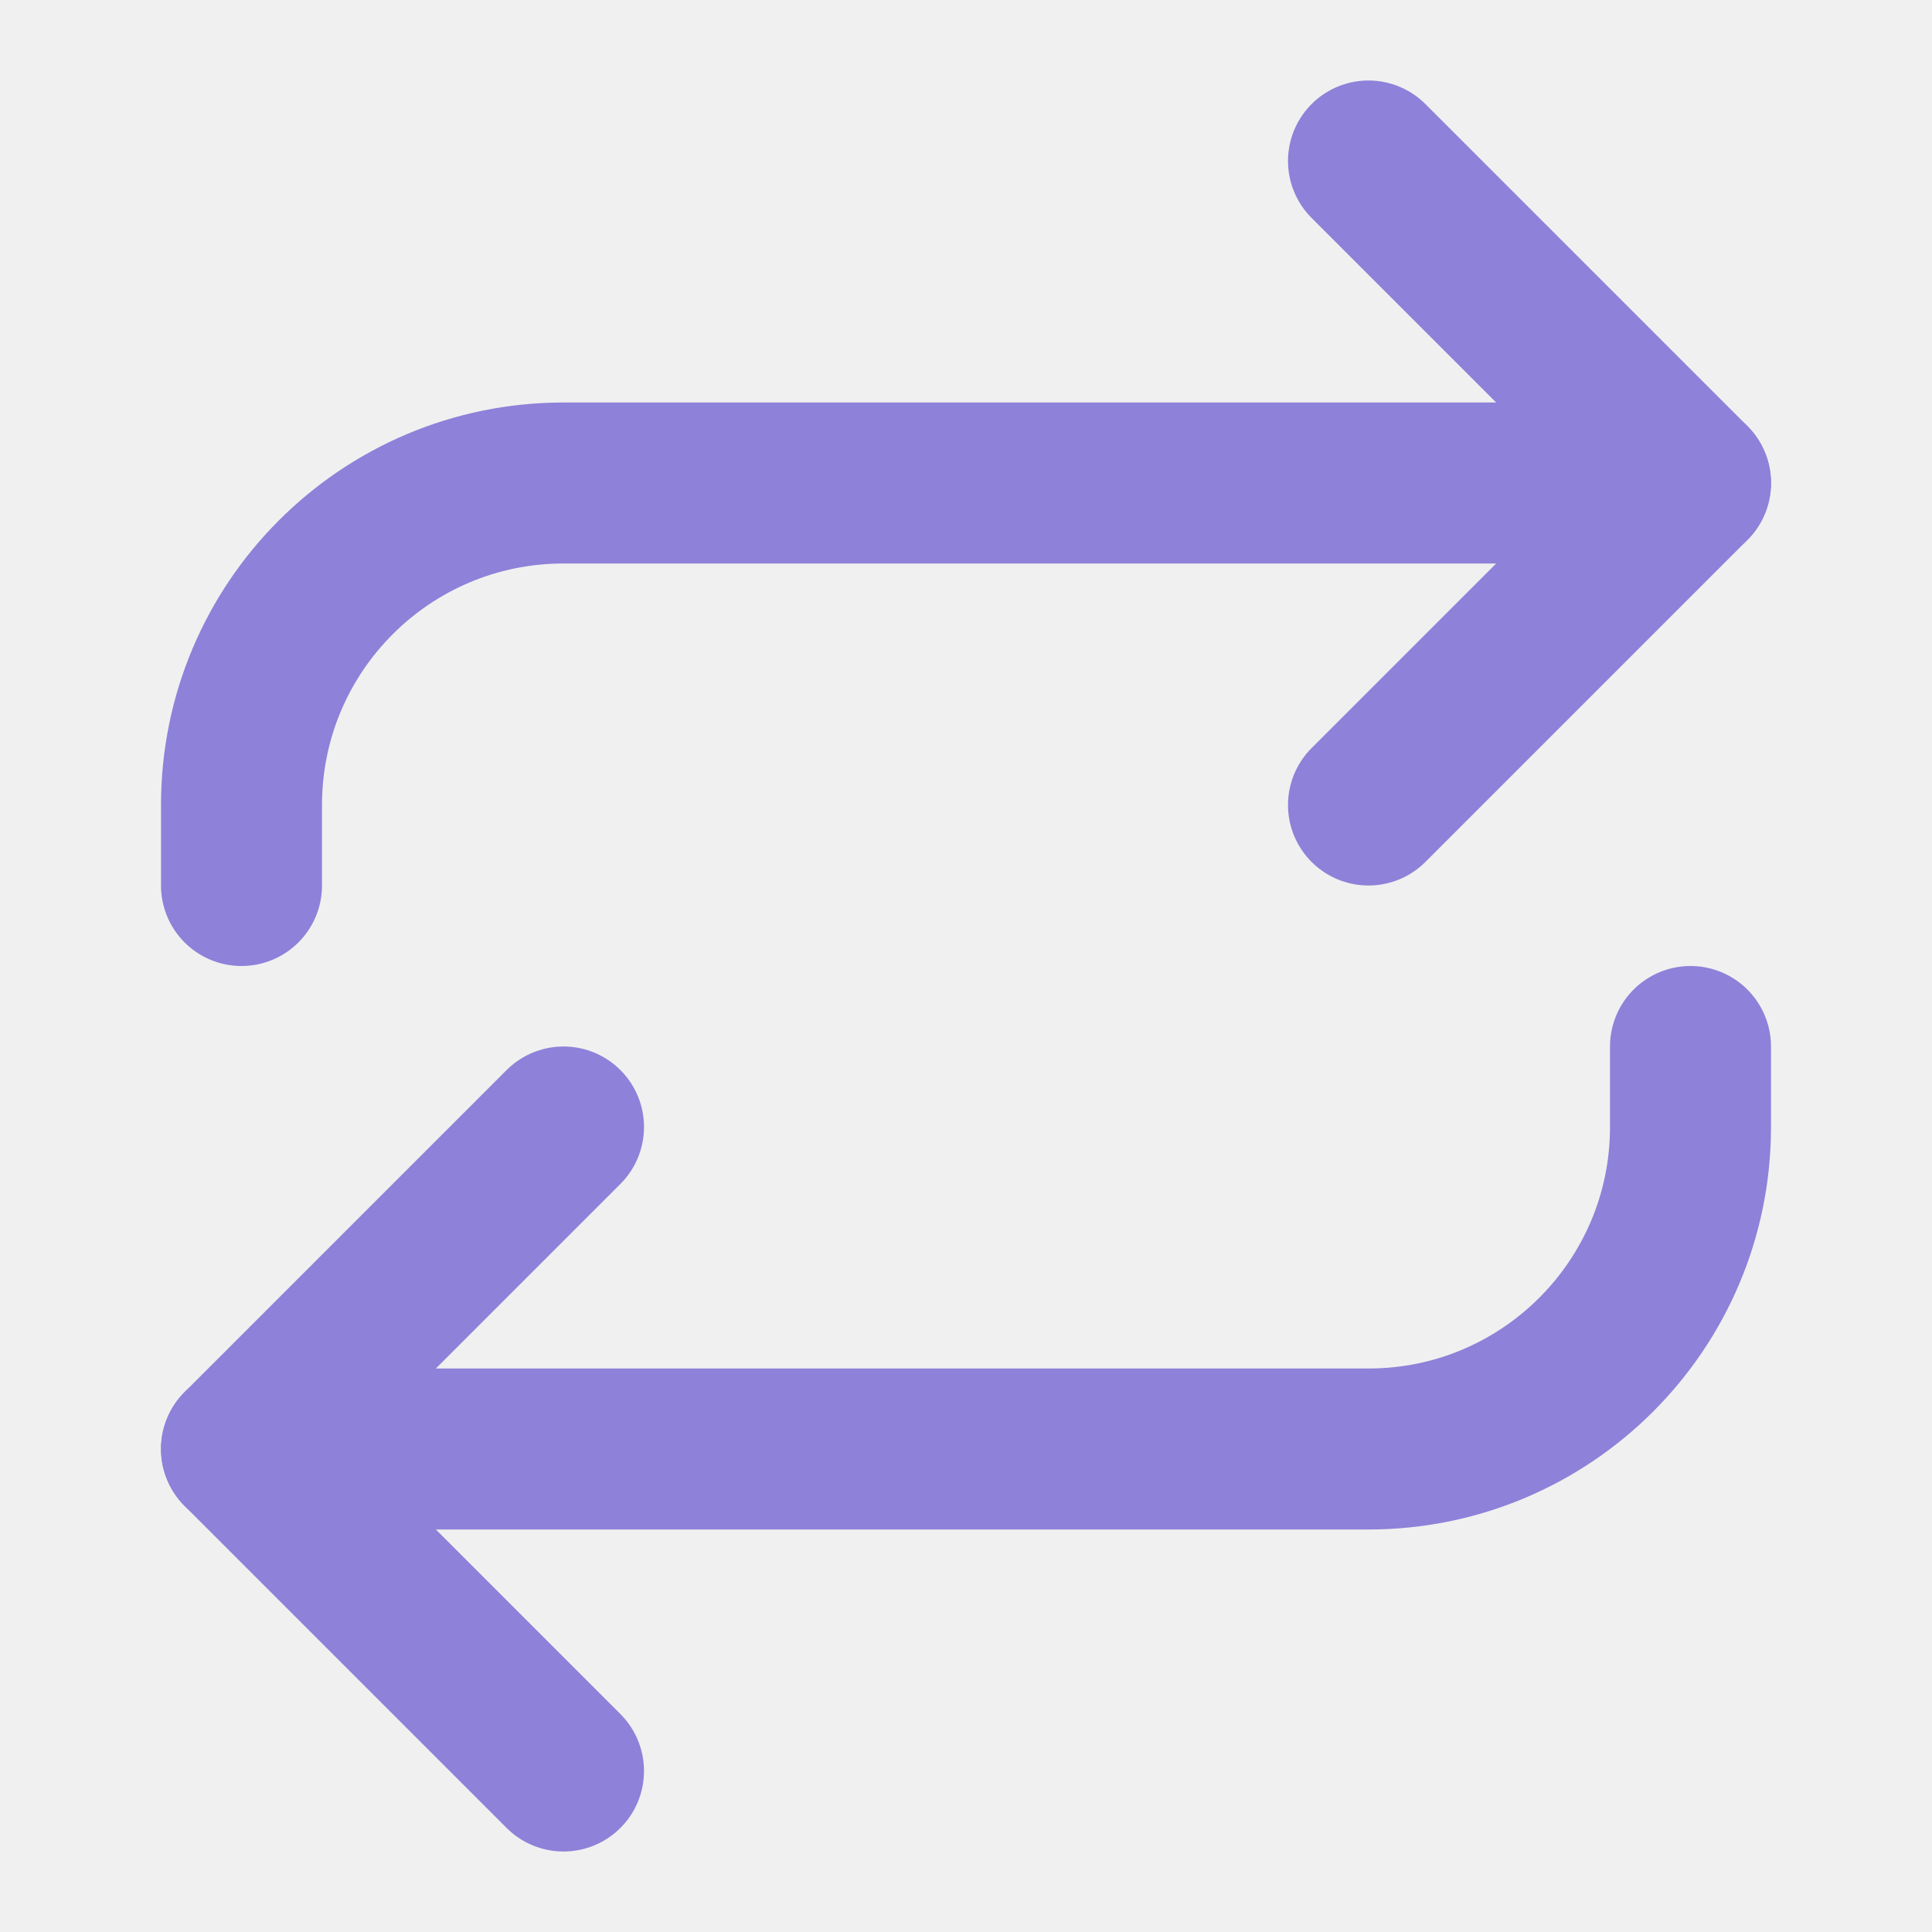
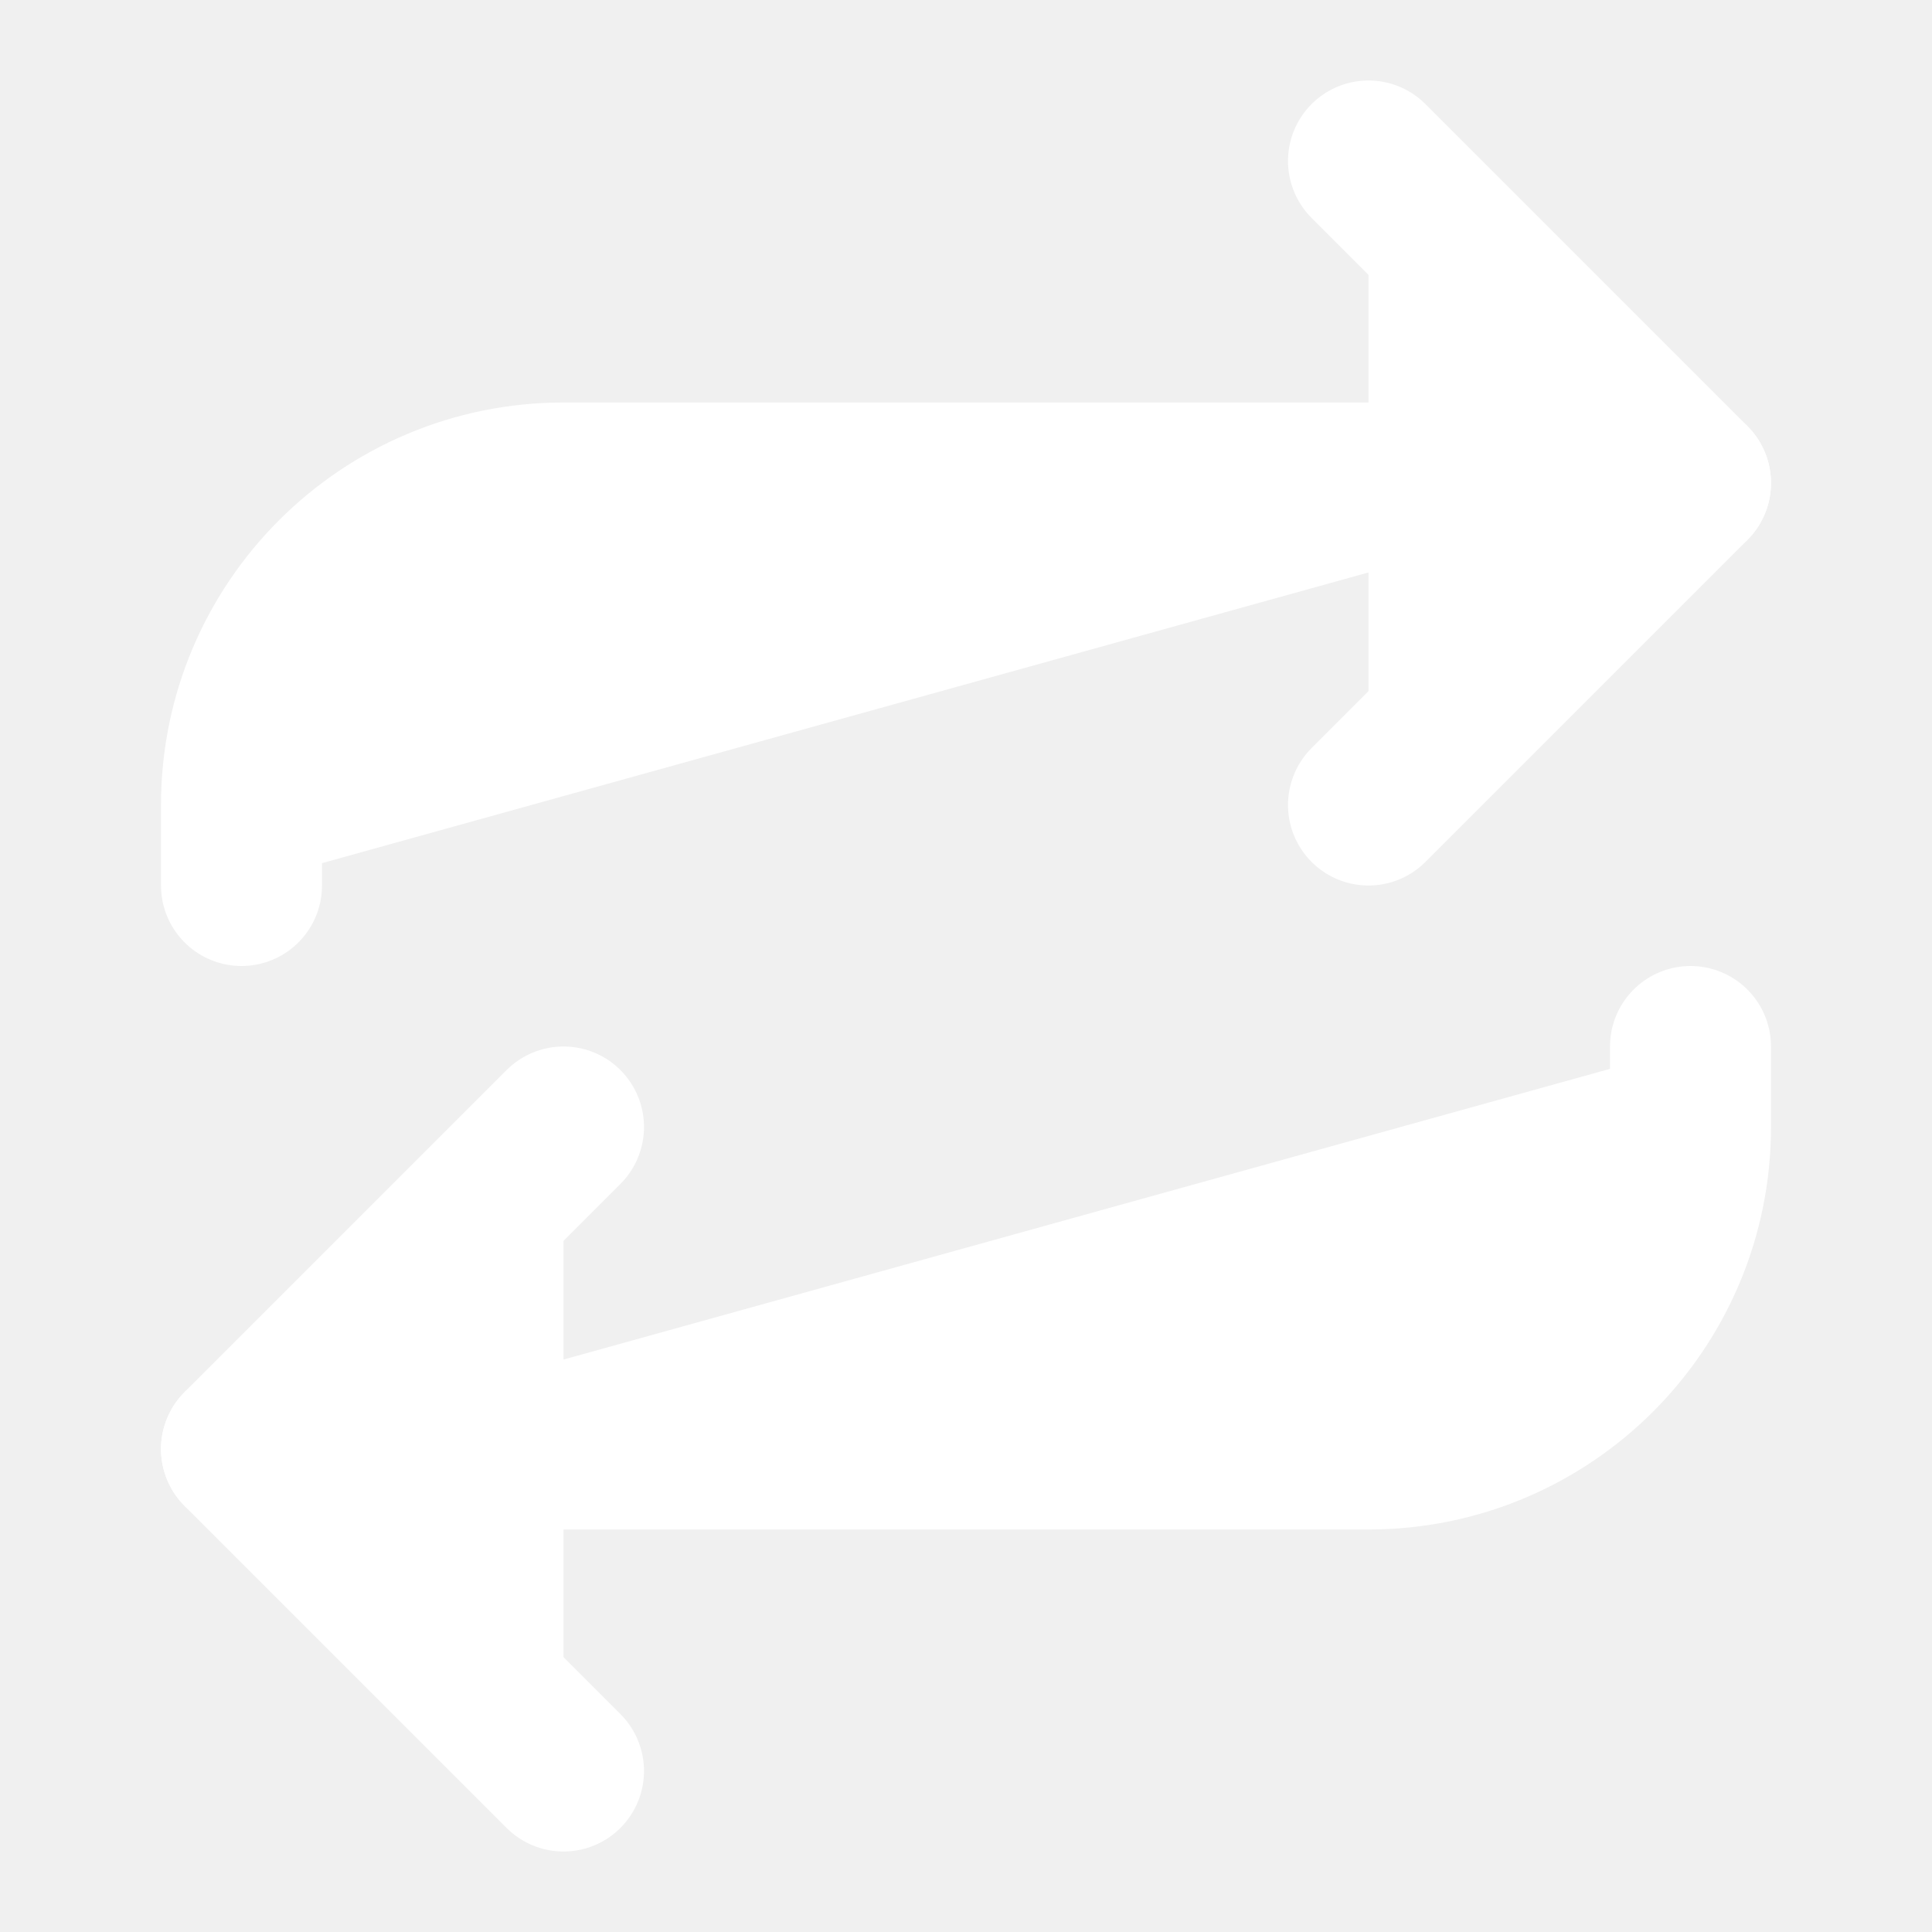
- <svg xmlns="http://www.w3.org/2000/svg" width="24" height="24" viewBox="0 0 24 24" fill="none" stroke="#8e81d9" stroke-width="2" stroke-linecap="round" stroke-linejoin="round">
+ <svg xmlns="http://www.w3.org/2000/svg" width="24" height="24" viewBox="0 0 24 24" fill="white" stroke="white" stroke-width="2" stroke-linecap="round" stroke-linejoin="round">
  <path d="m17 2 4 4-4 4" />
  <path d="M3 11v-1a4 4 0 0 1 4-4h14" />
  <path d="m7 22-4-4 4-4" />
  <path d="M21 13v1a4 4 0 0 1-4 4H3" />
</svg>
